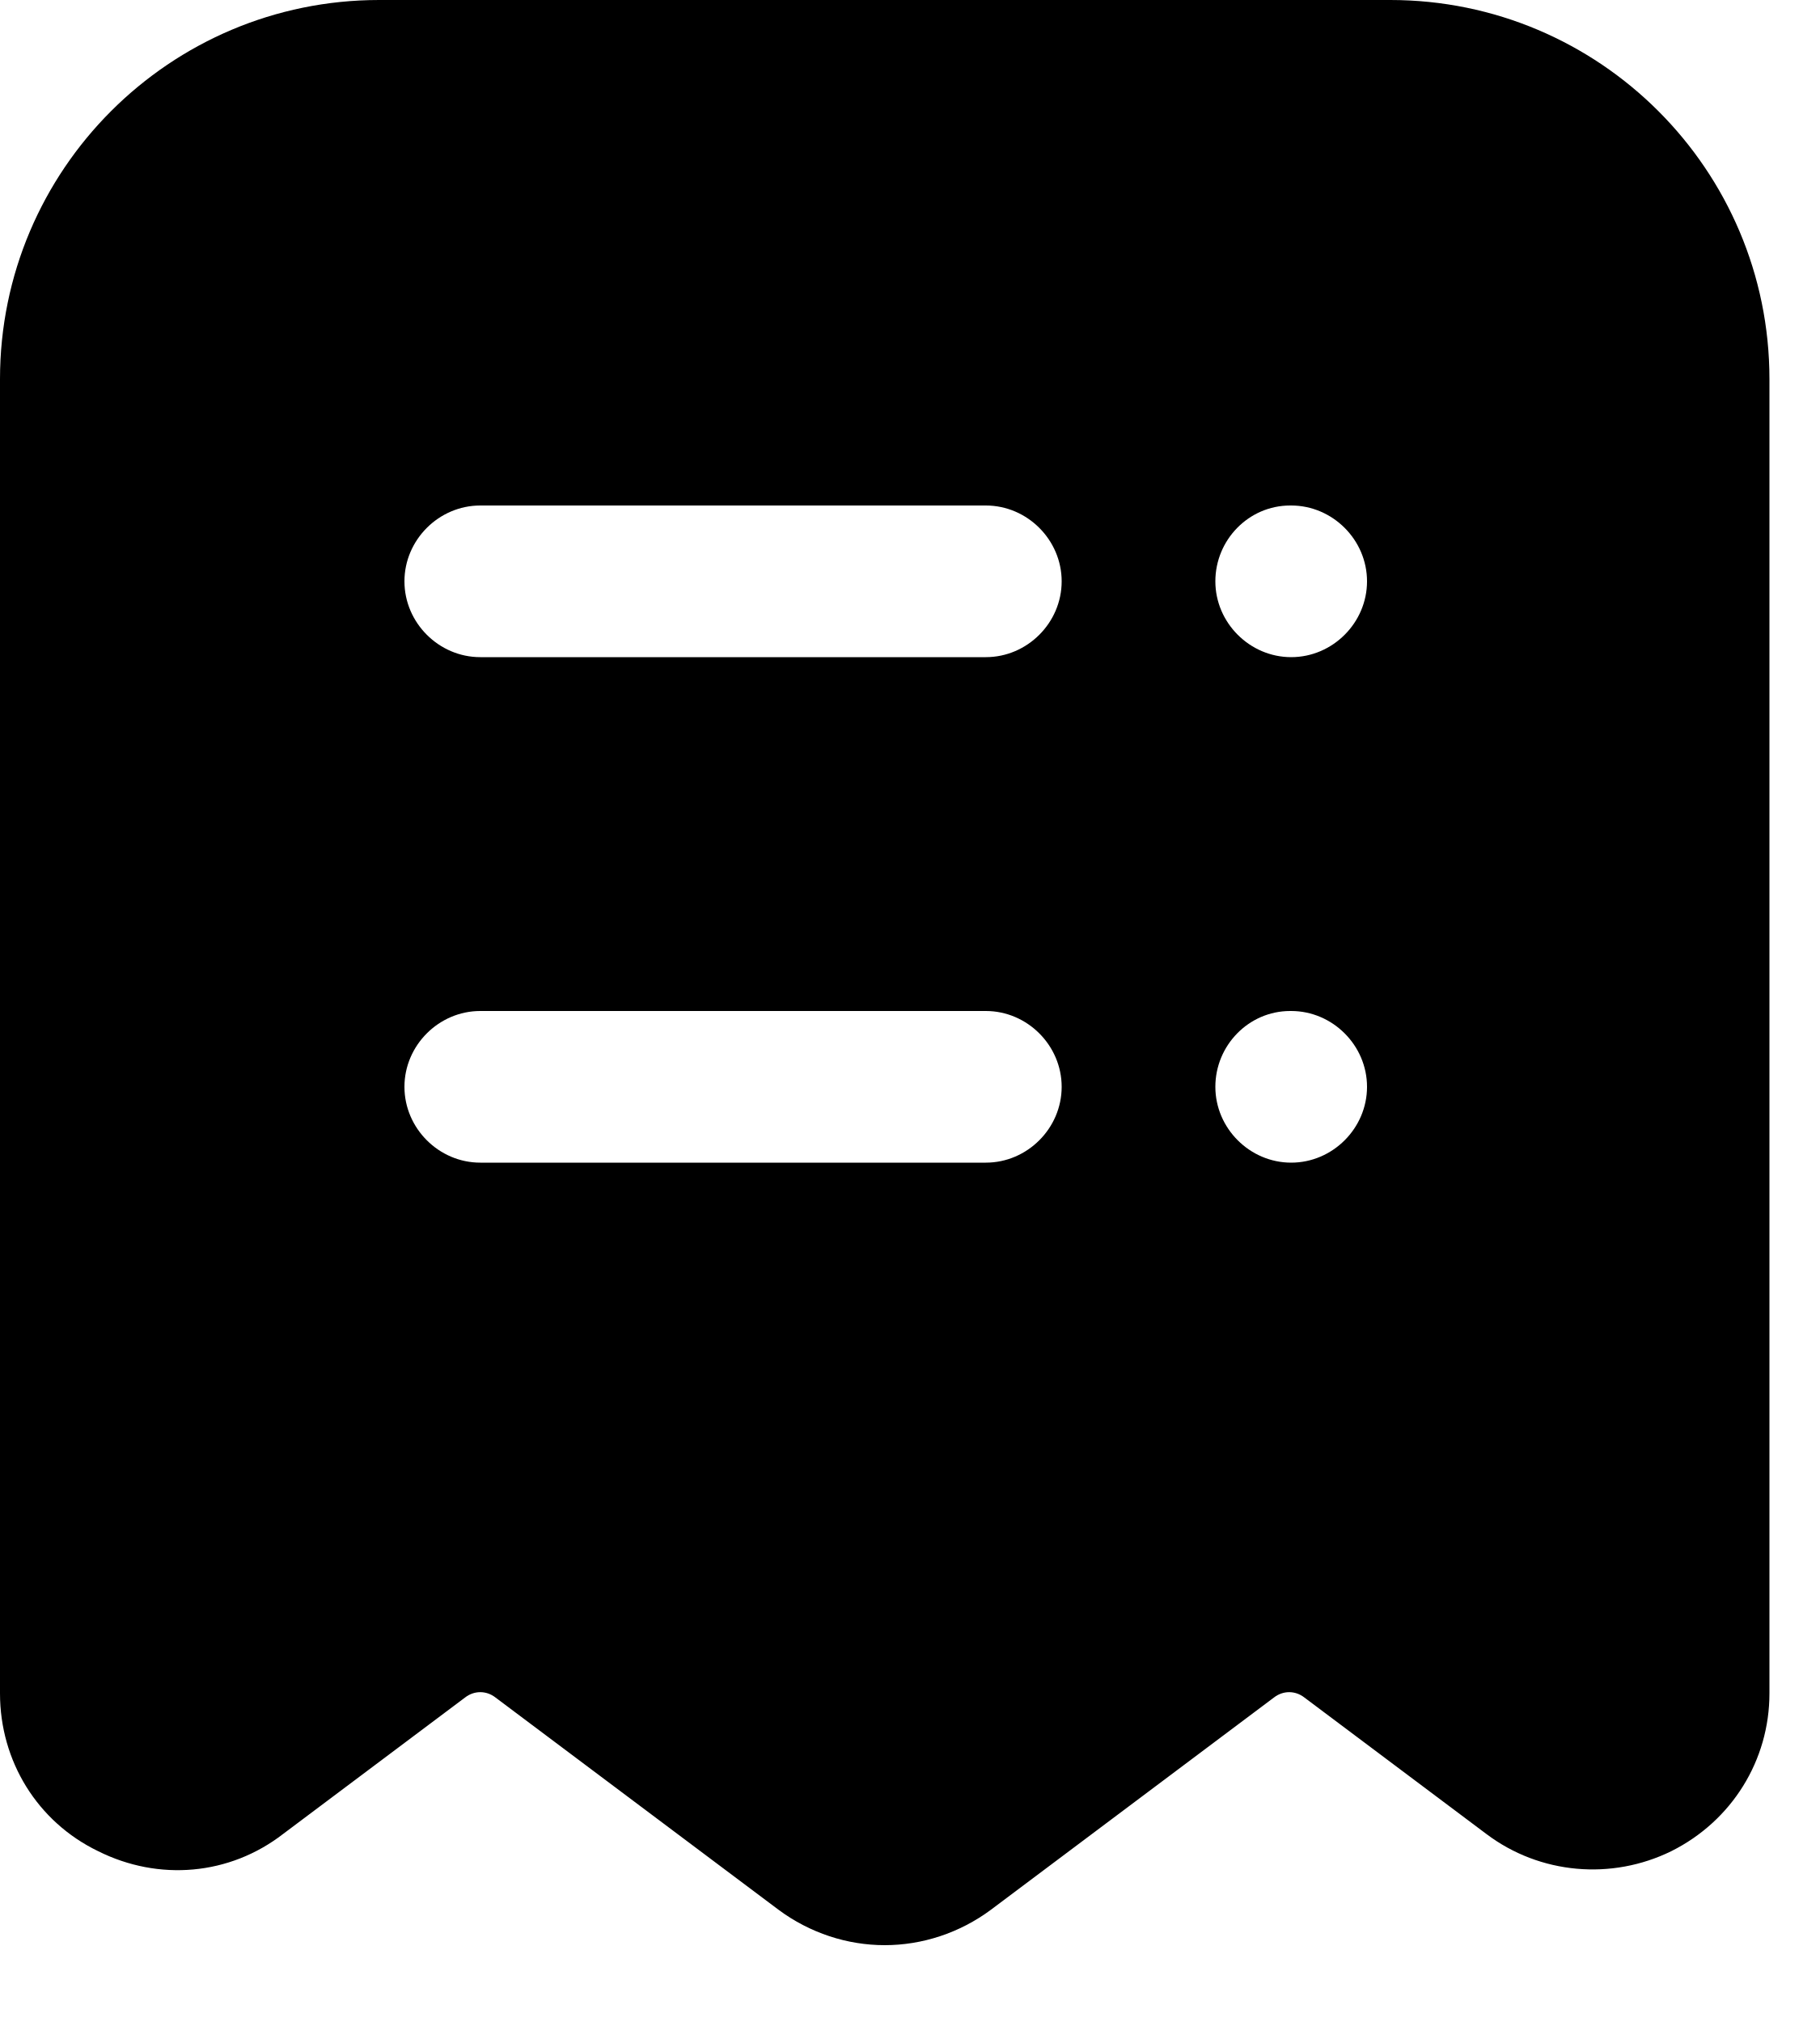
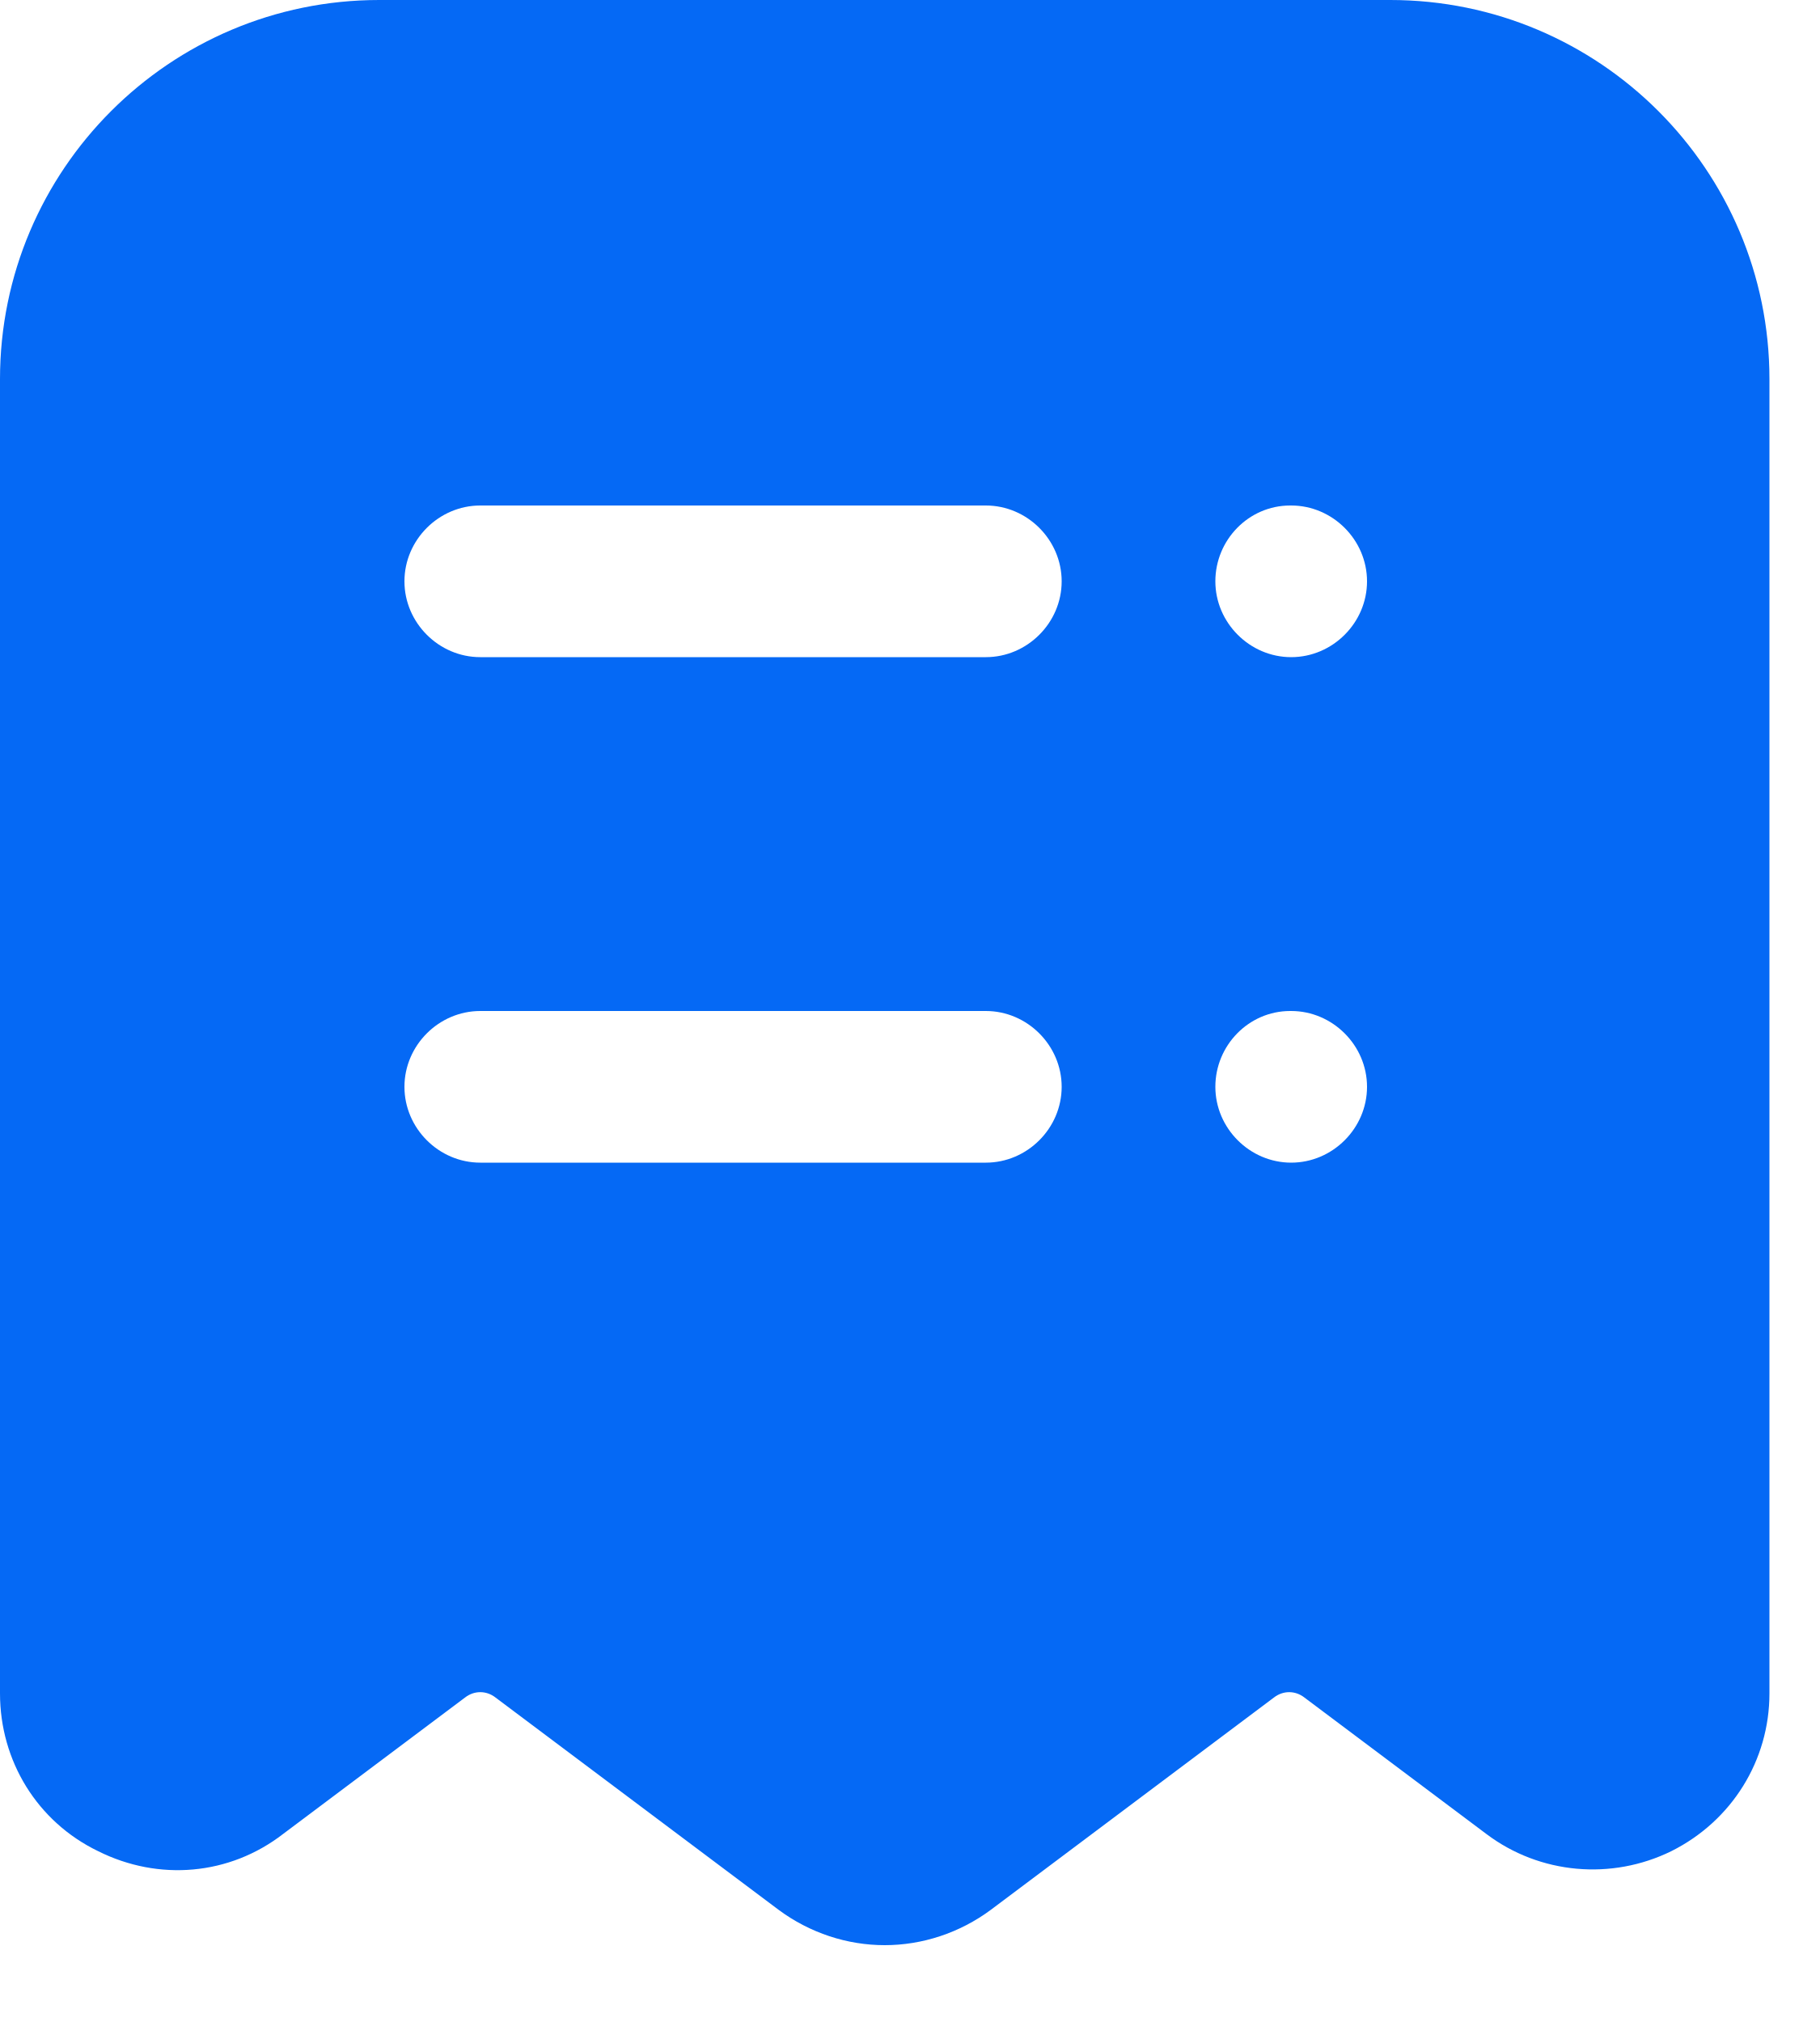
<svg xmlns="http://www.w3.org/2000/svg" width="18" height="20" viewBox="0 0 18 20" fill="none">
-   <path d="M13.75 0H3.75C1.68 0 0 1.68 0 3.75V16.75C0 17.42 0.37 18.02 0.97 18.31C1.57 18.61 2.27 18.55 2.8 18.14L4.6 16.79C4.69 16.72 4.81 16.72 4.9 16.79L7.7 18.89C8.01 19.12 8.38 19.24 8.75 19.24C9.12 19.24 9.49 19.12 9.8 18.89L12.6 16.79C12.69 16.72 12.81 16.72 12.9 16.79L14.7 18.14C15.23 18.54 15.94 18.6 16.53 18.31C17.13 18.01 17.5 17.41 17.5 16.75V3.75C17.5 1.68 15.82 0 13.75 0ZM9.75 11.5H4.75C4.34 11.5 4 11.16 4 10.75C4 10.34 4.34 10 4.75 10H9.75C10.16 10 10.5 10.34 10.5 10.75C10.5 11.16 10.16 11.5 9.75 11.5ZM9.75 6.5H4.75C4.34 6.5 4 6.16 4 5.75C4 5.34 4.34 5 4.75 5H9.75C10.16 5 10.5 5.34 10.5 5.75C10.5 6.16 10.16 6.5 9.75 6.5ZM12.77 11.5C12.36 11.5 12.02 11.16 12.02 10.75C12.02 10.34 12.35 10 12.76 10H12.77C13.18 10 13.52 10.34 13.52 10.75C13.52 11.16 13.18 11.5 12.77 11.5ZM12.77 6.5C12.36 6.5 12.02 6.16 12.02 5.75C12.02 5.34 12.35 5 12.76 5H12.77C13.18 5 13.52 5.34 13.52 5.75C13.52 6.16 13.18 6.5 12.77 6.5Z" fill="black" />
+   <path d="M13.75 0H3.75C1.68 0 0 1.68 0 3.75V16.75C0 17.42 0.37 18.02 0.97 18.31C1.57 18.61 2.27 18.55 2.8 18.14L4.6 16.79C4.69 16.72 4.81 16.72 4.9 16.79L7.7 18.89C8.01 19.12 8.38 19.24 8.75 19.24C9.12 19.24 9.49 19.12 9.8 18.89L12.6 16.79C12.69 16.72 12.81 16.72 12.9 16.79L14.7 18.14C15.23 18.54 15.94 18.6 16.53 18.31C17.13 18.01 17.5 17.41 17.5 16.75V3.75C17.5 1.68 15.82 0 13.75 0ZM9.75 11.5H4.75C4.34 11.5 4 11.16 4 10.75C4 10.34 4.34 10 4.75 10H9.75C10.16 10 10.5 10.34 10.5 10.75C10.5 11.16 10.16 11.5 9.75 11.5ZM9.75 6.5H4.75C4.34 6.5 4 6.16 4 5.75C4 5.34 4.34 5 4.75 5H9.75C10.16 5 10.5 5.34 10.5 5.75C10.5 6.16 10.16 6.5 9.75 6.5ZM12.77 11.5C12.36 11.5 12.02 11.16 12.02 10.75C12.02 10.34 12.35 10 12.76 10H12.77C13.18 10 13.52 10.34 13.52 10.75C13.52 11.16 13.18 11.5 12.77 11.5ZM12.77 6.5C12.36 6.5 12.02 6.16 12.02 5.75C12.02 5.34 12.35 5 12.76 5H12.77C13.18 5 13.52 5.34 13.52 5.75C13.52 6.16 13.18 6.5 12.77 6.5Z" fill="#0569F5" />
</svg>
